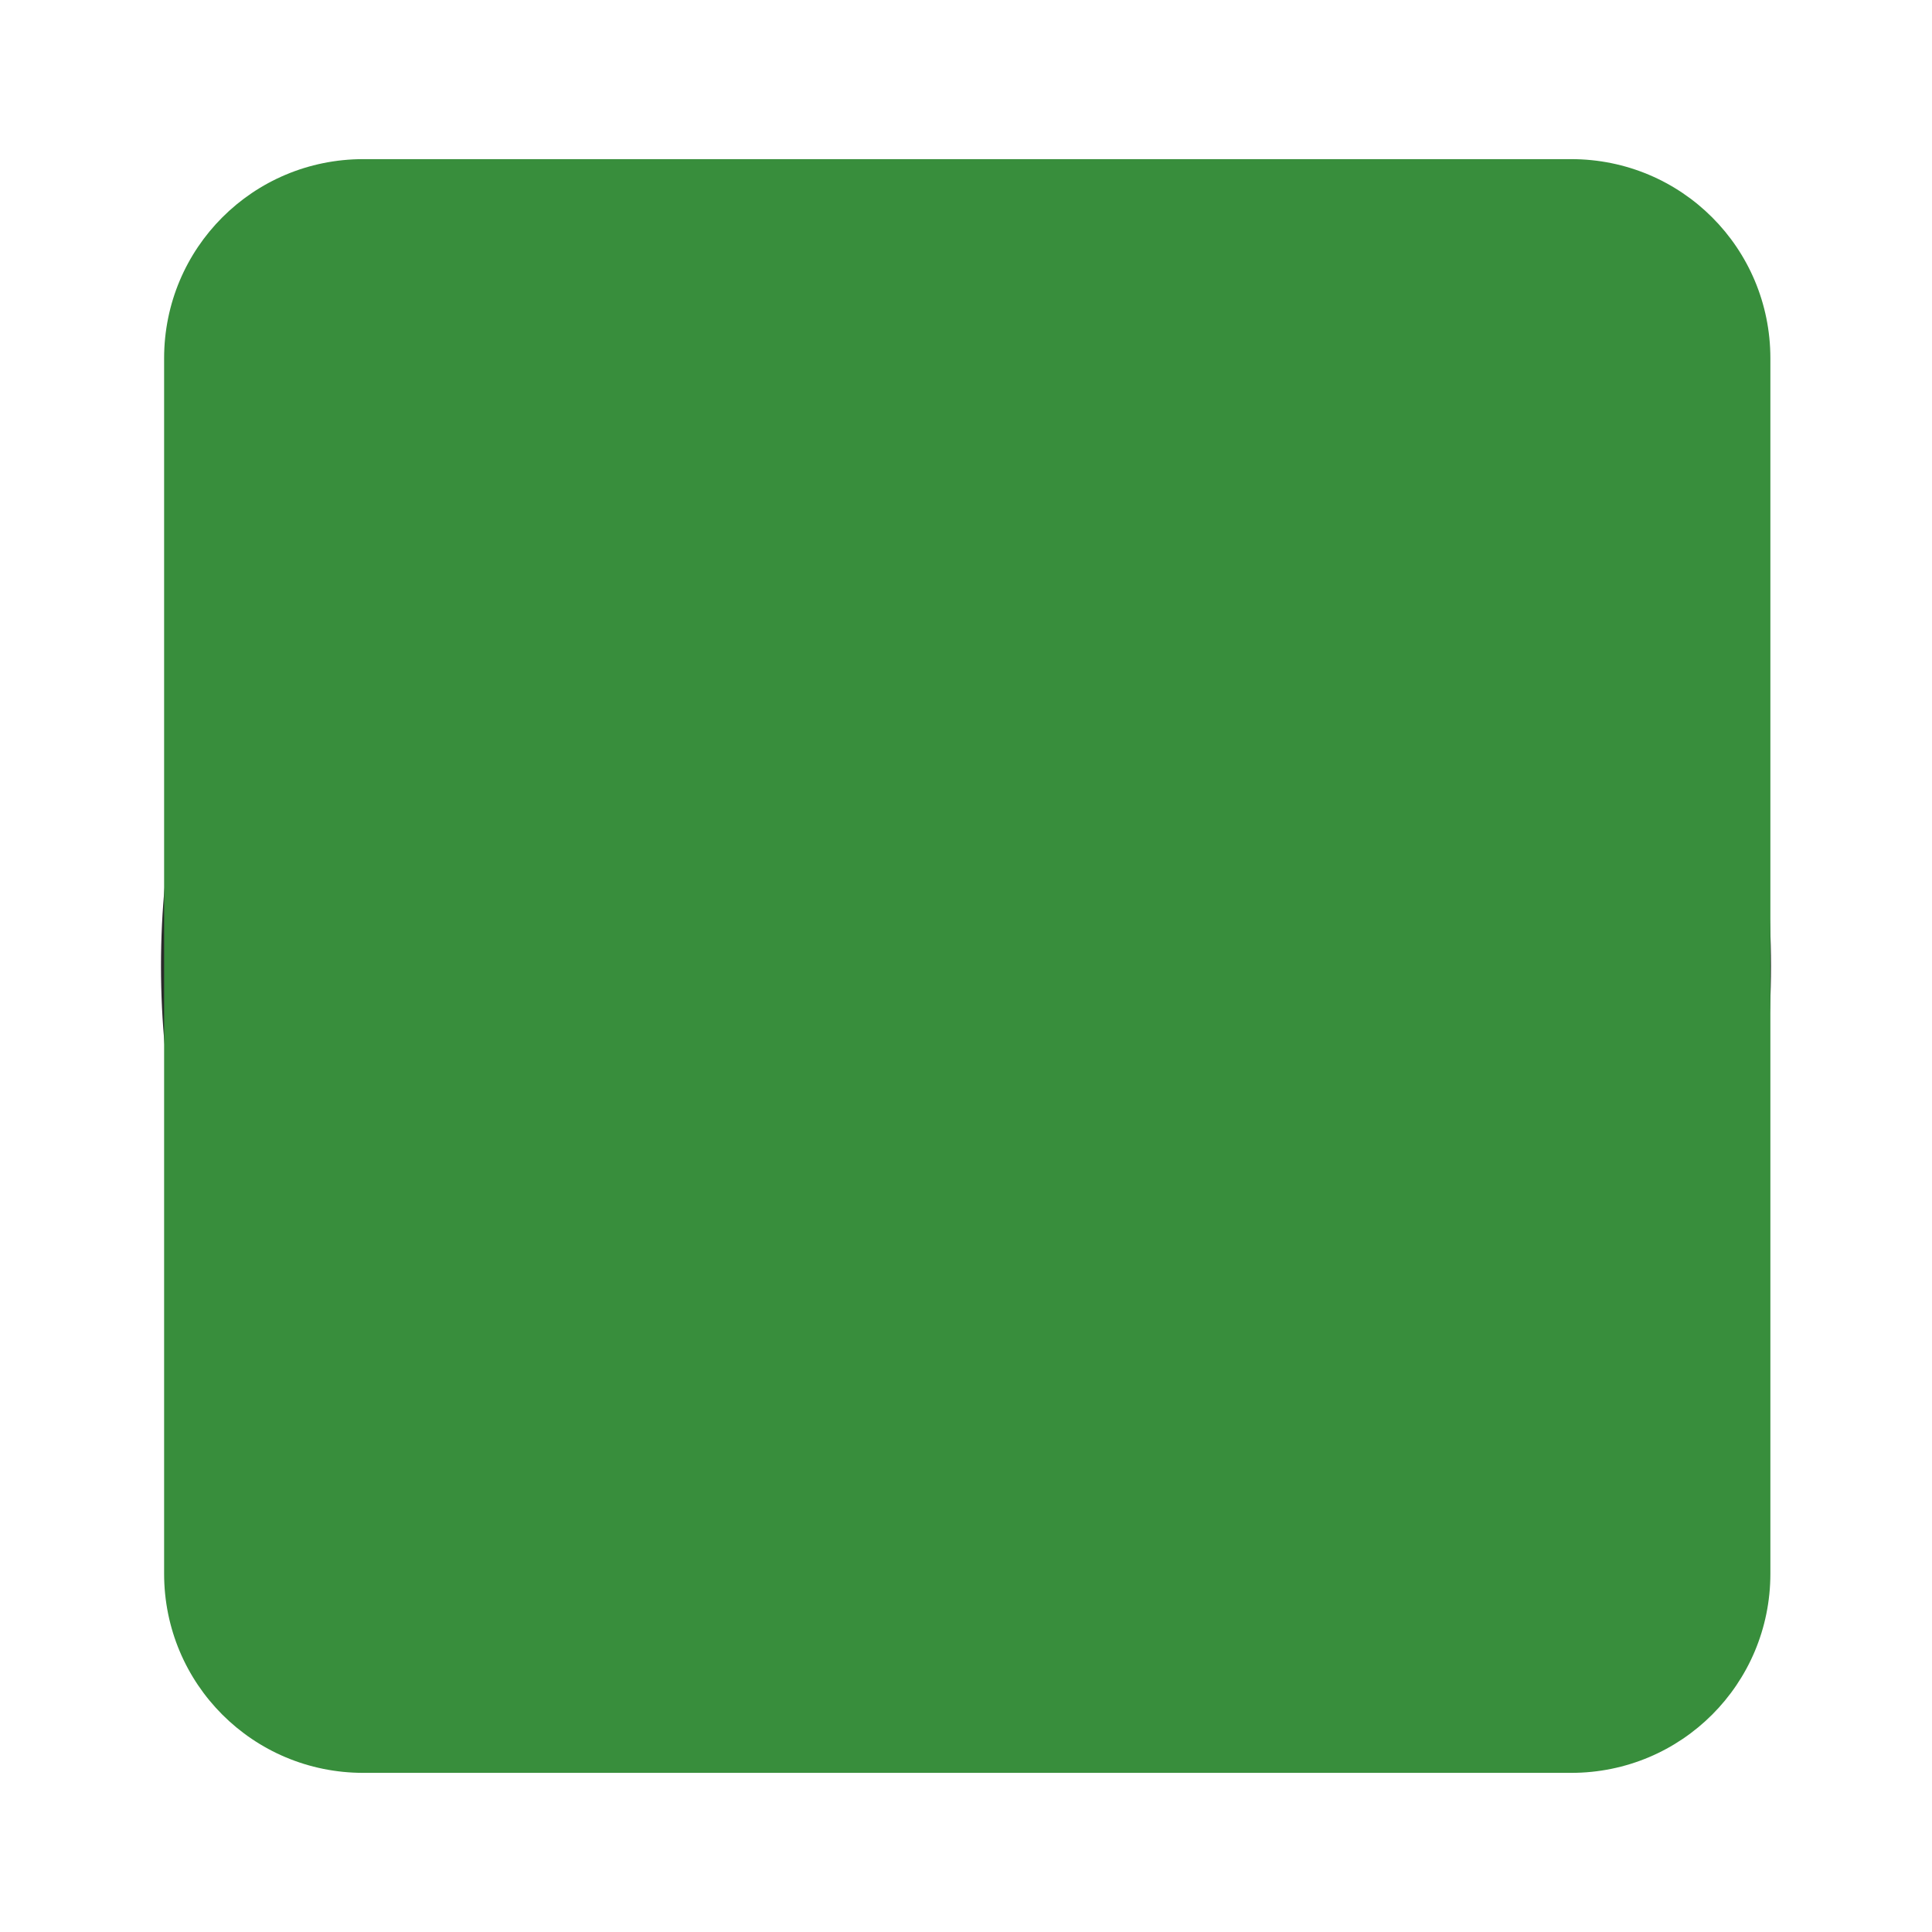
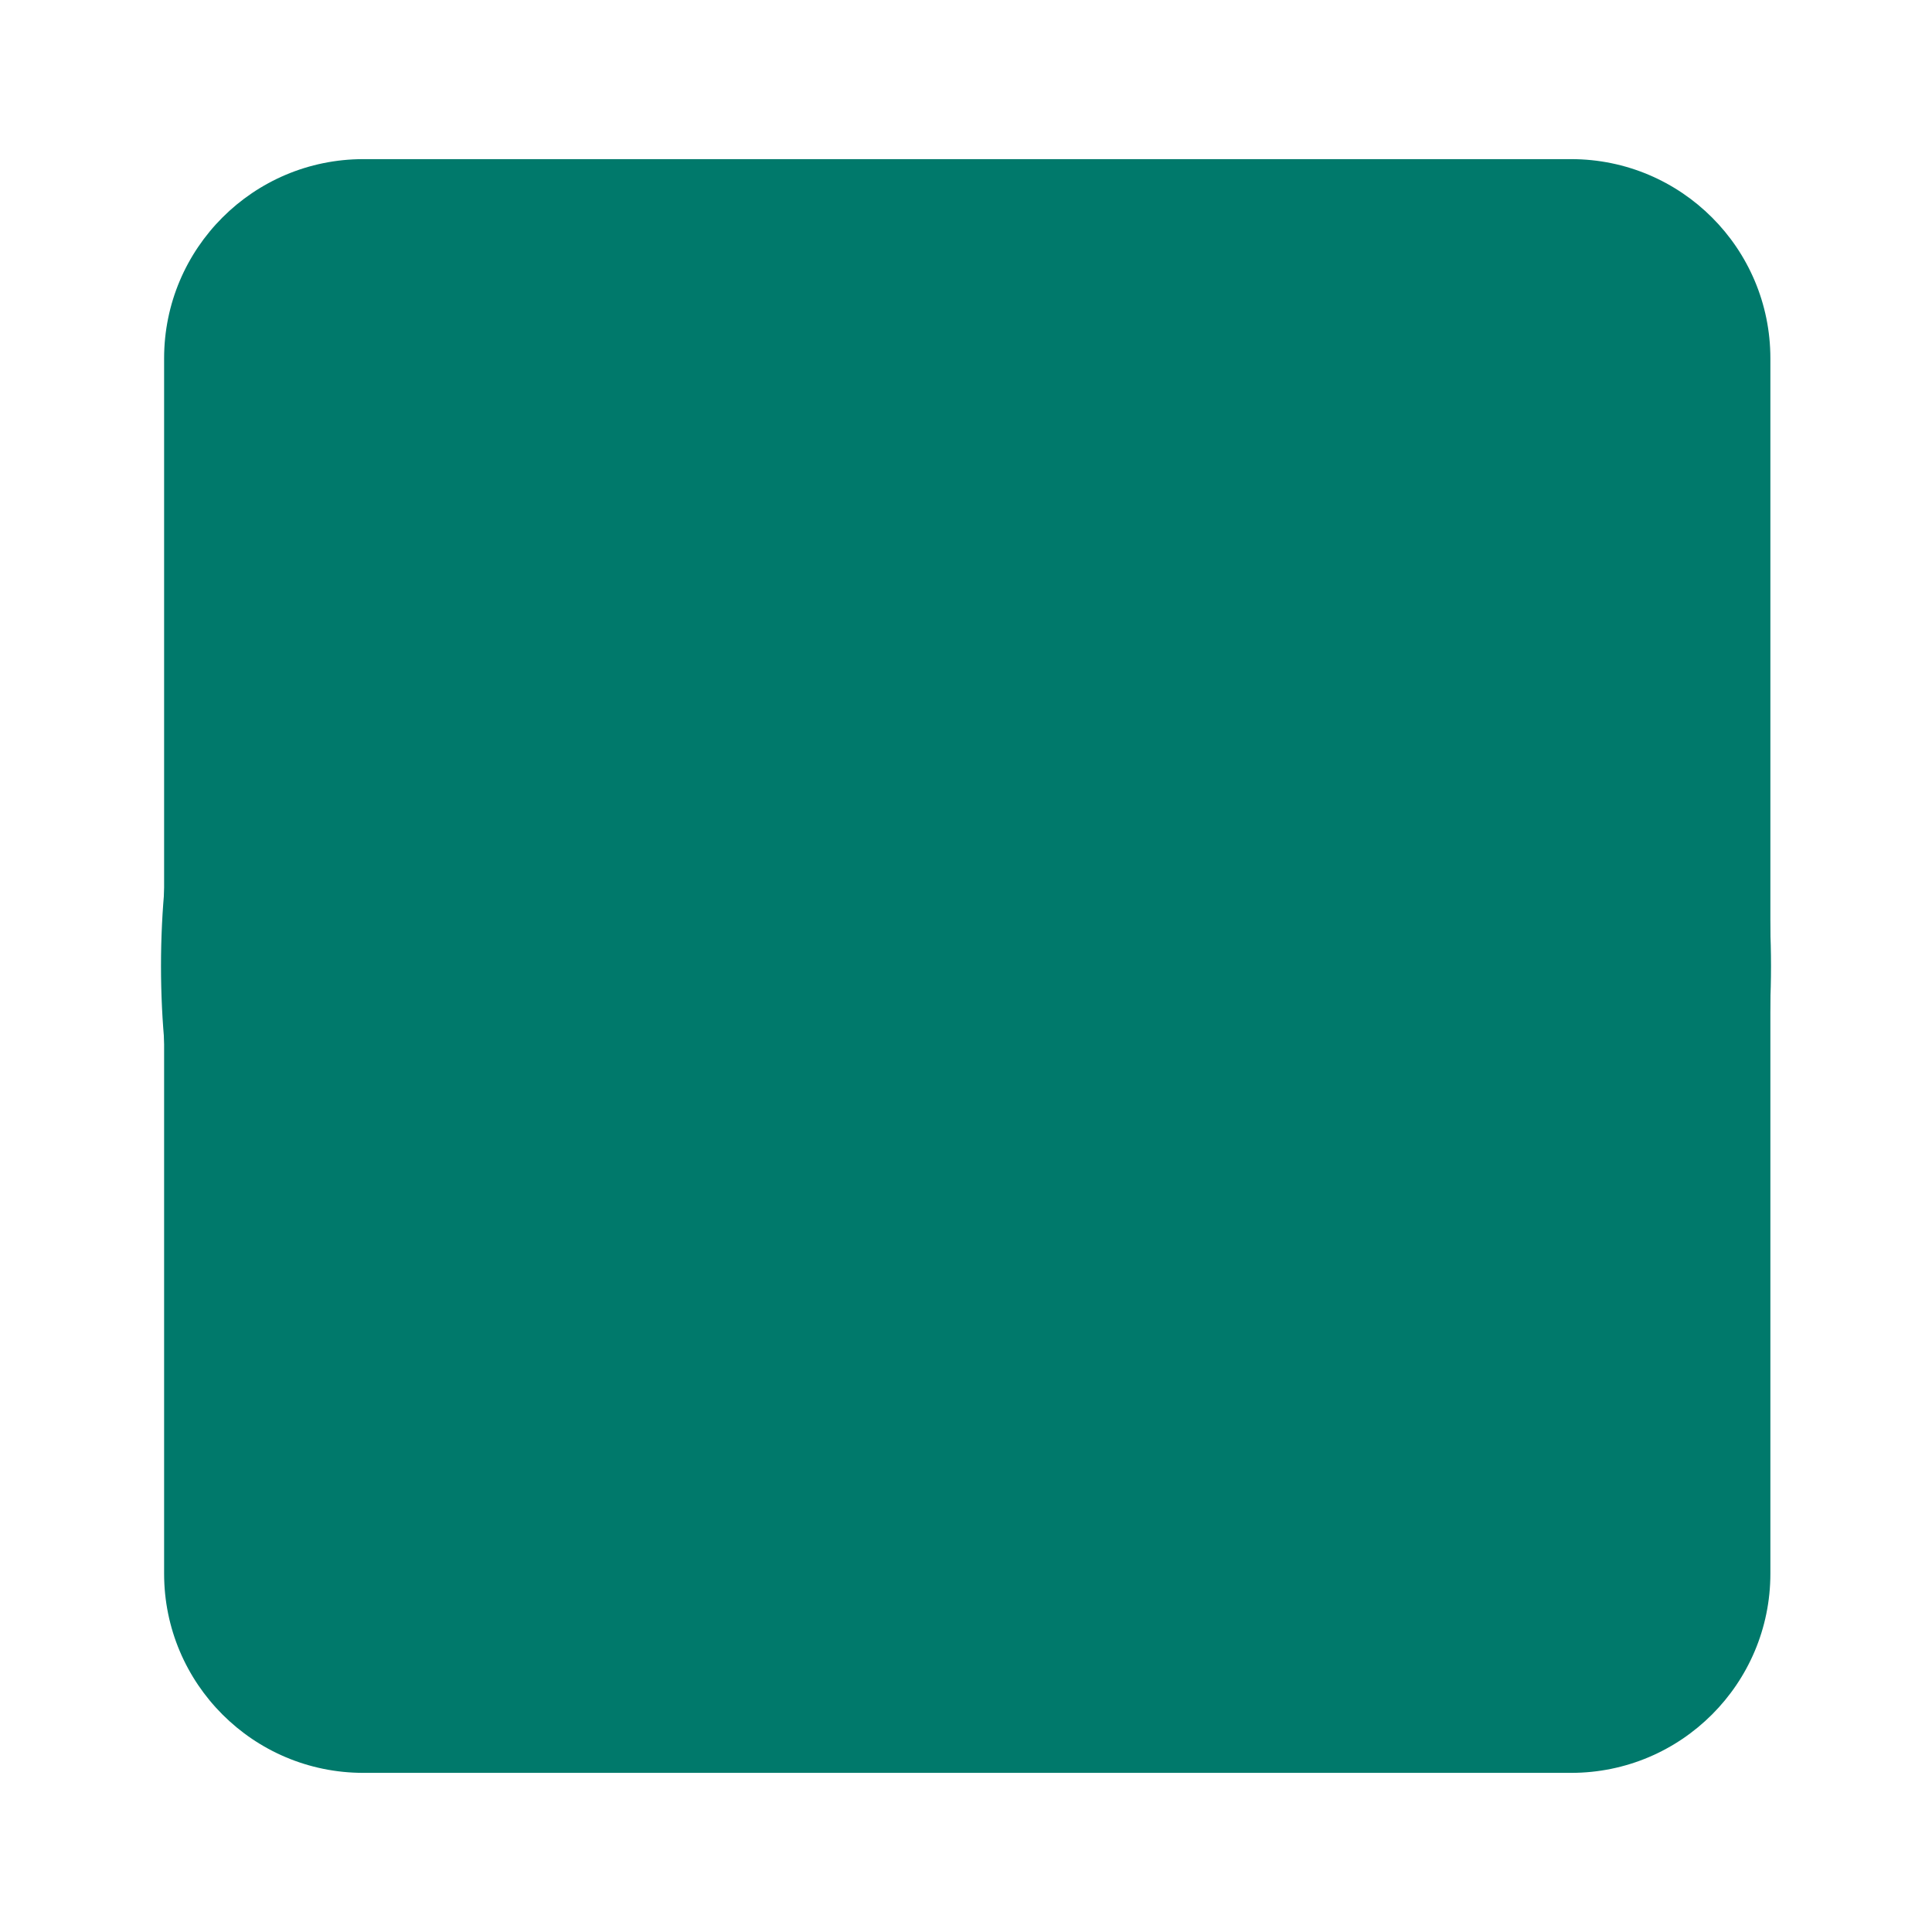
- <svg xmlns="http://www.w3.org/2000/svg" height="24px" viewBox="0 -960 960 960" width="24px" fill="#2B2B2B" version="1.1" id="svg1">
+ <svg xmlns="http://www.w3.org/2000/svg" height="24px" viewBox="0 -960 960 960" width="24px" fill="#00796B" version="1.1" id="svg1">
  <defs id="defs1">
-     </defs>
+     
+   </defs>
  <path d="M480-80q-83 0-156-31.5T197-197q-54-54-85.5-127T80-480q0-83 31.5-156T197-763q54-54 127-85.5T480-880q83 0 156 31.5T763-763q54 54 85.5 127T880-480q0 83-31.5 156T763-197q-54 54-127 85.5T480-80Zm0-80q134 0 227-93t93-227q0-134-93-227t-227-93q-134 0-227 93t-93 227q0 134 93 227t227 93Zm0 0q-134 0-227-93t-93-227q0-134 93-227t227-93q134 0 227 93t93 227q0 134-93 227t-227 93Z" id="path1" />
-   <path style="fill:#388e3c;stroke-width:40;fill-opacity:1" id="rect1" width="798.147" height="801.853" x="81.544" y="-880.927" d="m 180.539,-880.927 h 600.157 c 54.843,0 98.995,44.152 98.995,98.995 v 603.863 c 0,54.843 -44.152,98.995 -98.995,98.995 H 180.539 c -54.843,0 -98.995,-44.152 -98.995,-98.995 v -603.863 c 0,-54.843 44.152,-98.995 98.995,-98.995 z" ry="98.995" />
+   <rect style="fill:#00796B;stroke-width:40;fill-opacity:1" id="rect1" x="81.544" y="-880.927" width="798.147" height="801.853" rx="98.995" ry="98.995" />
</svg>
